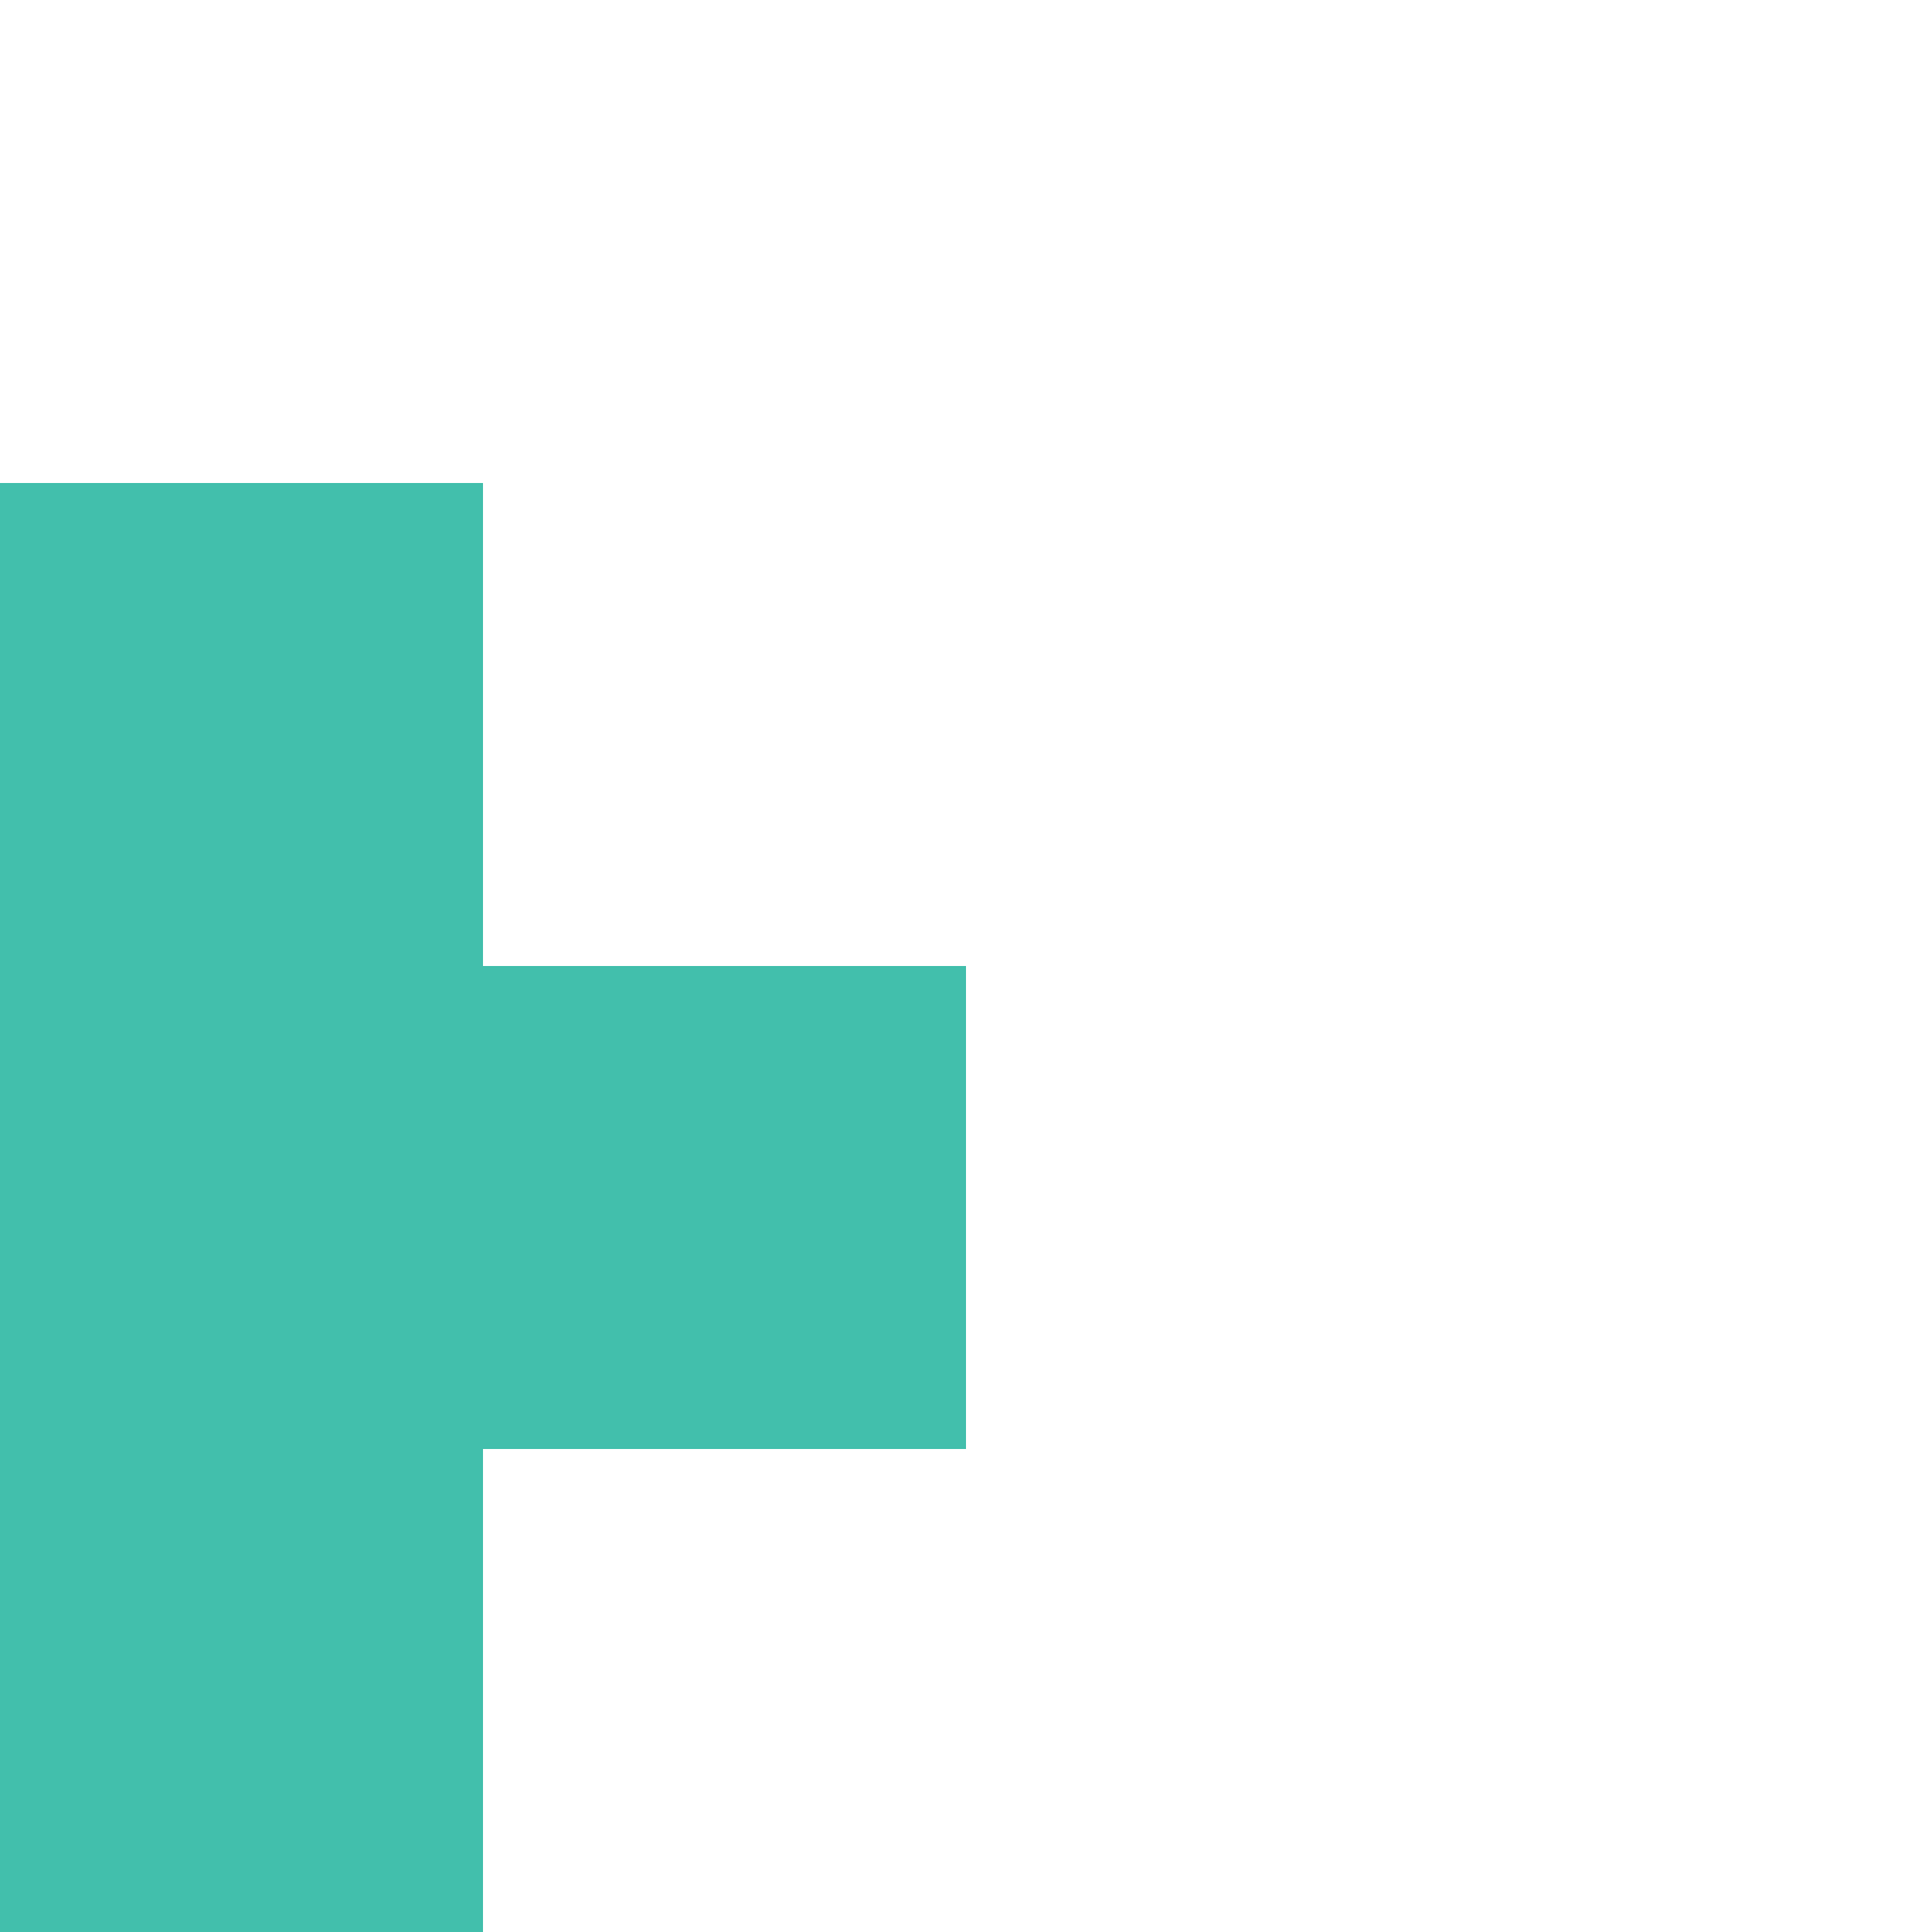
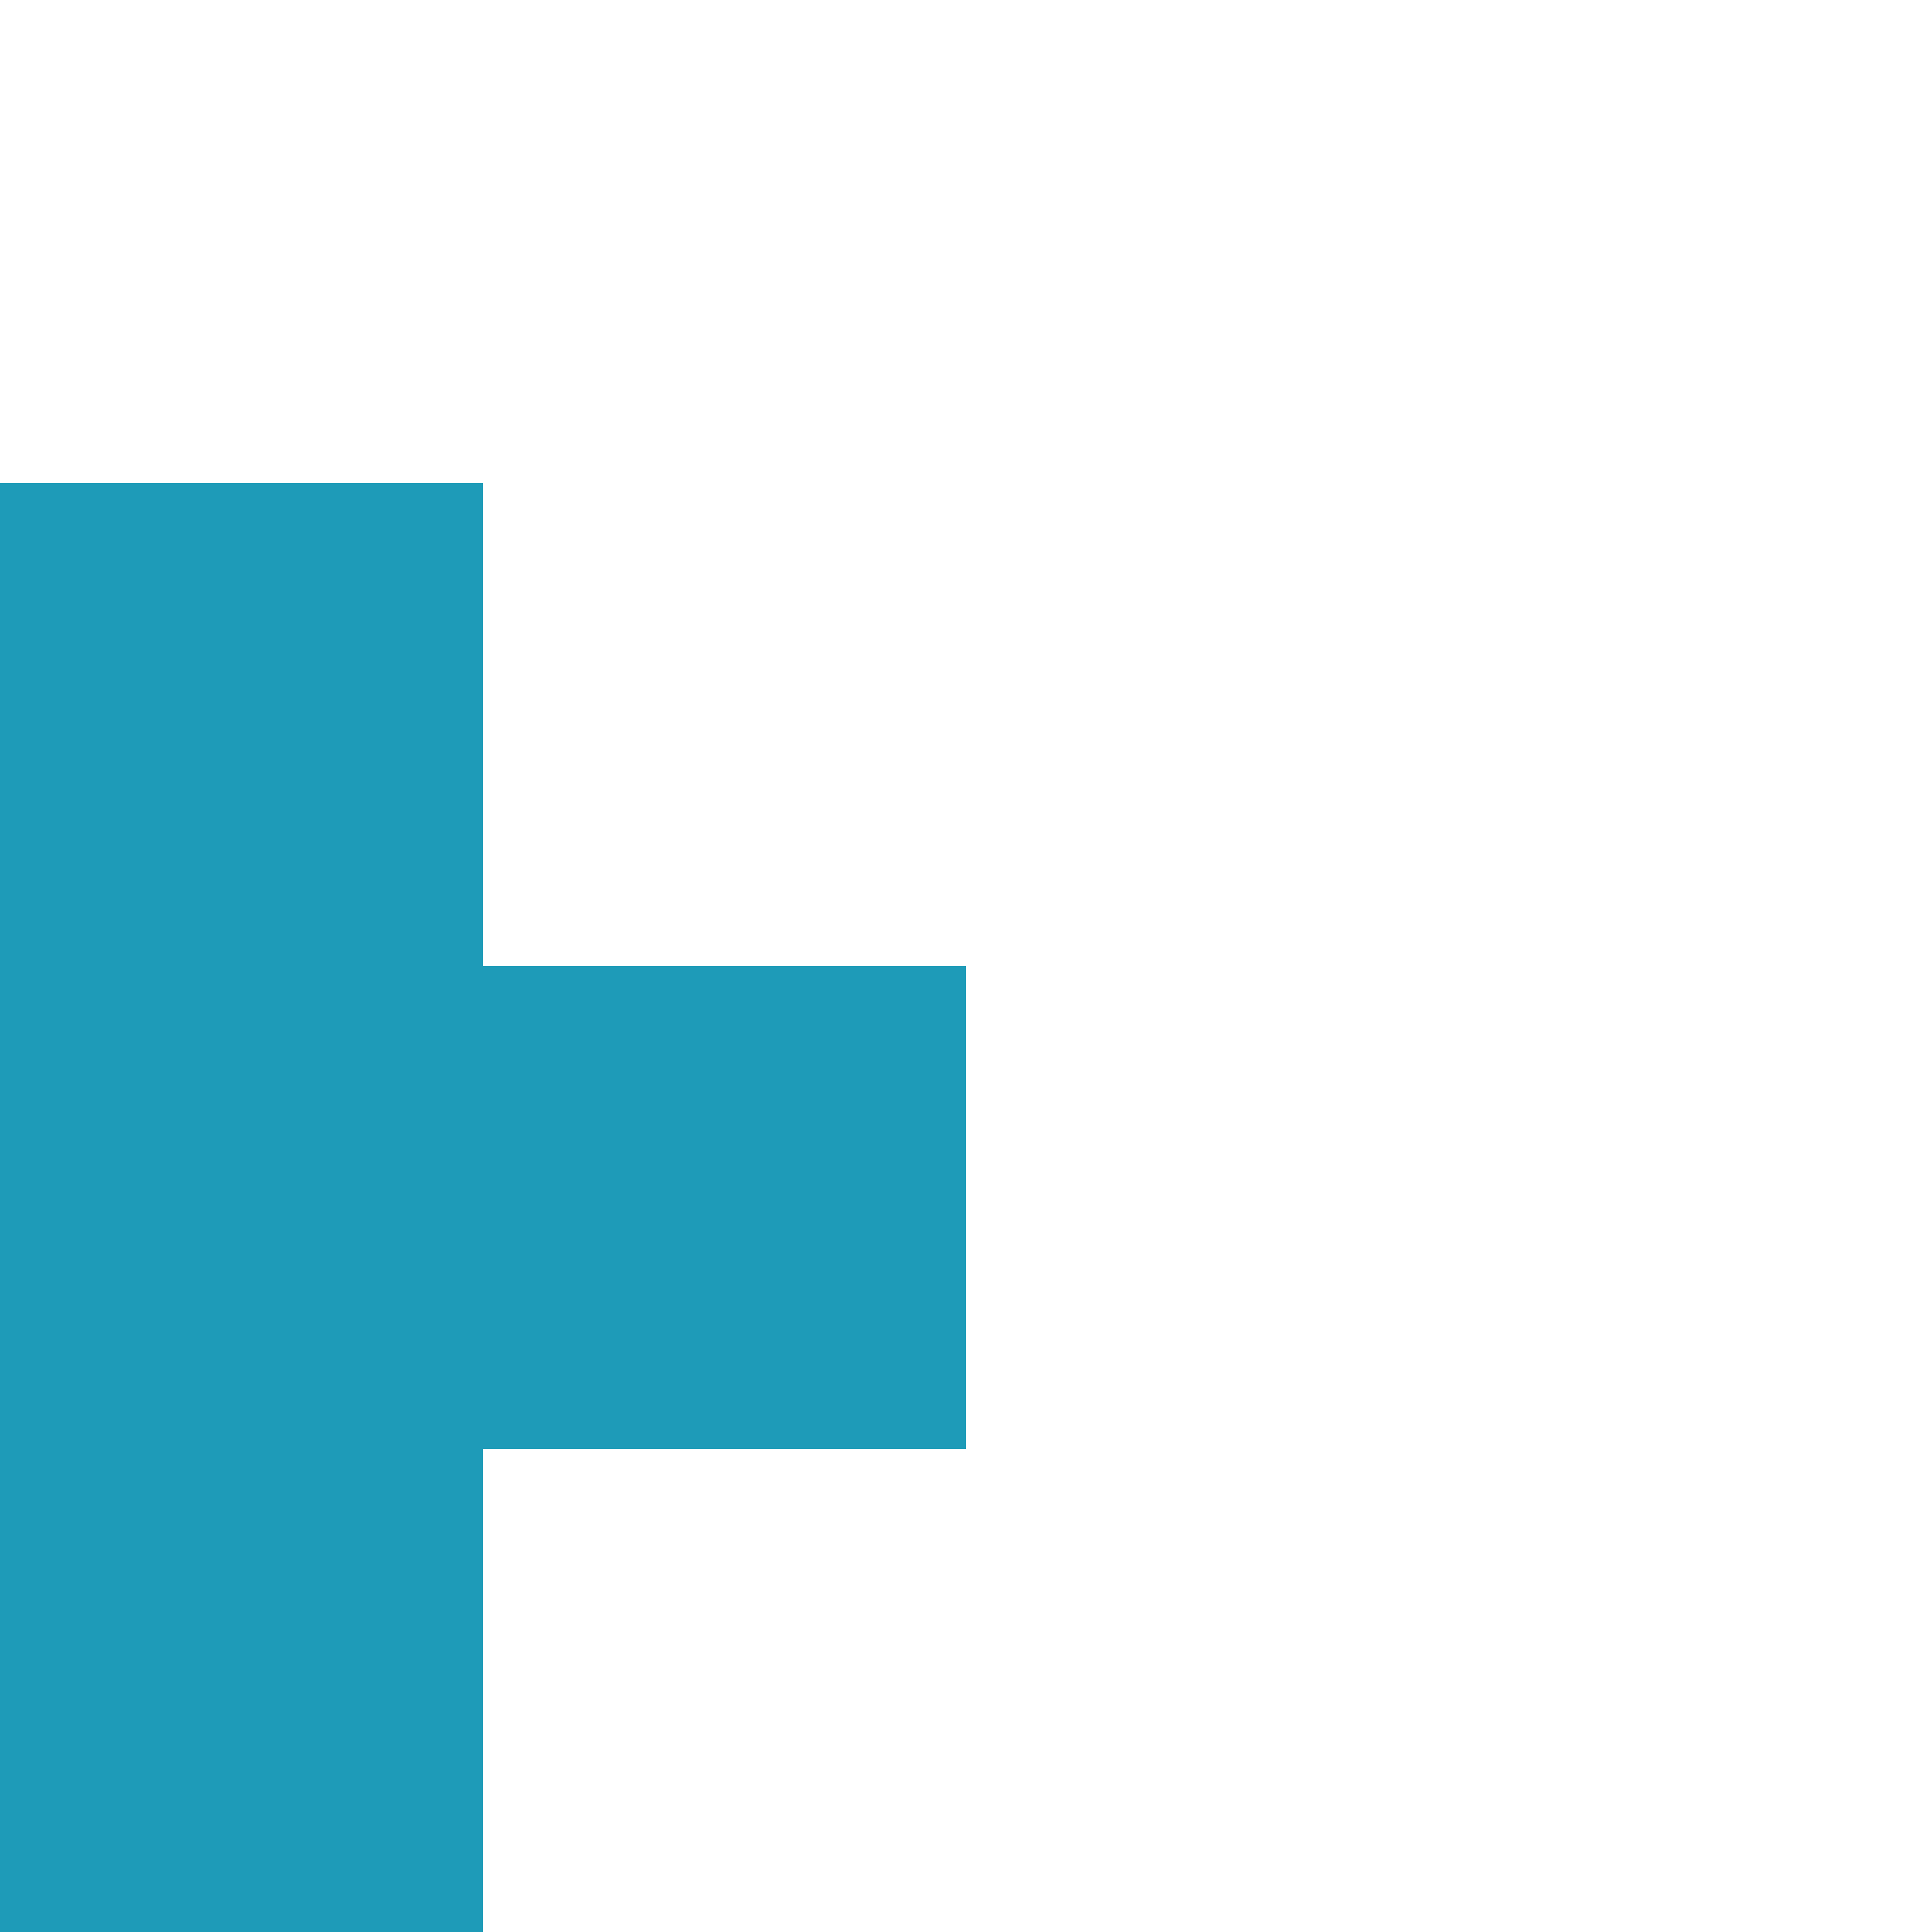
<svg xmlns="http://www.w3.org/2000/svg" viewBox="0 0 80 80">
  <defs>
-     <style>.cls-1{fill:#42bfac;}</style>
+     <style>.cls-1{fill:#1e9bb8;}</style>
  </defs>
  <g id="mn-2">
    <polygon class="cls-1" points="20 40 20 20 0 20 0 80 20 80 20 60 40 60 40 40 20 40" />
  </g>
</svg>
